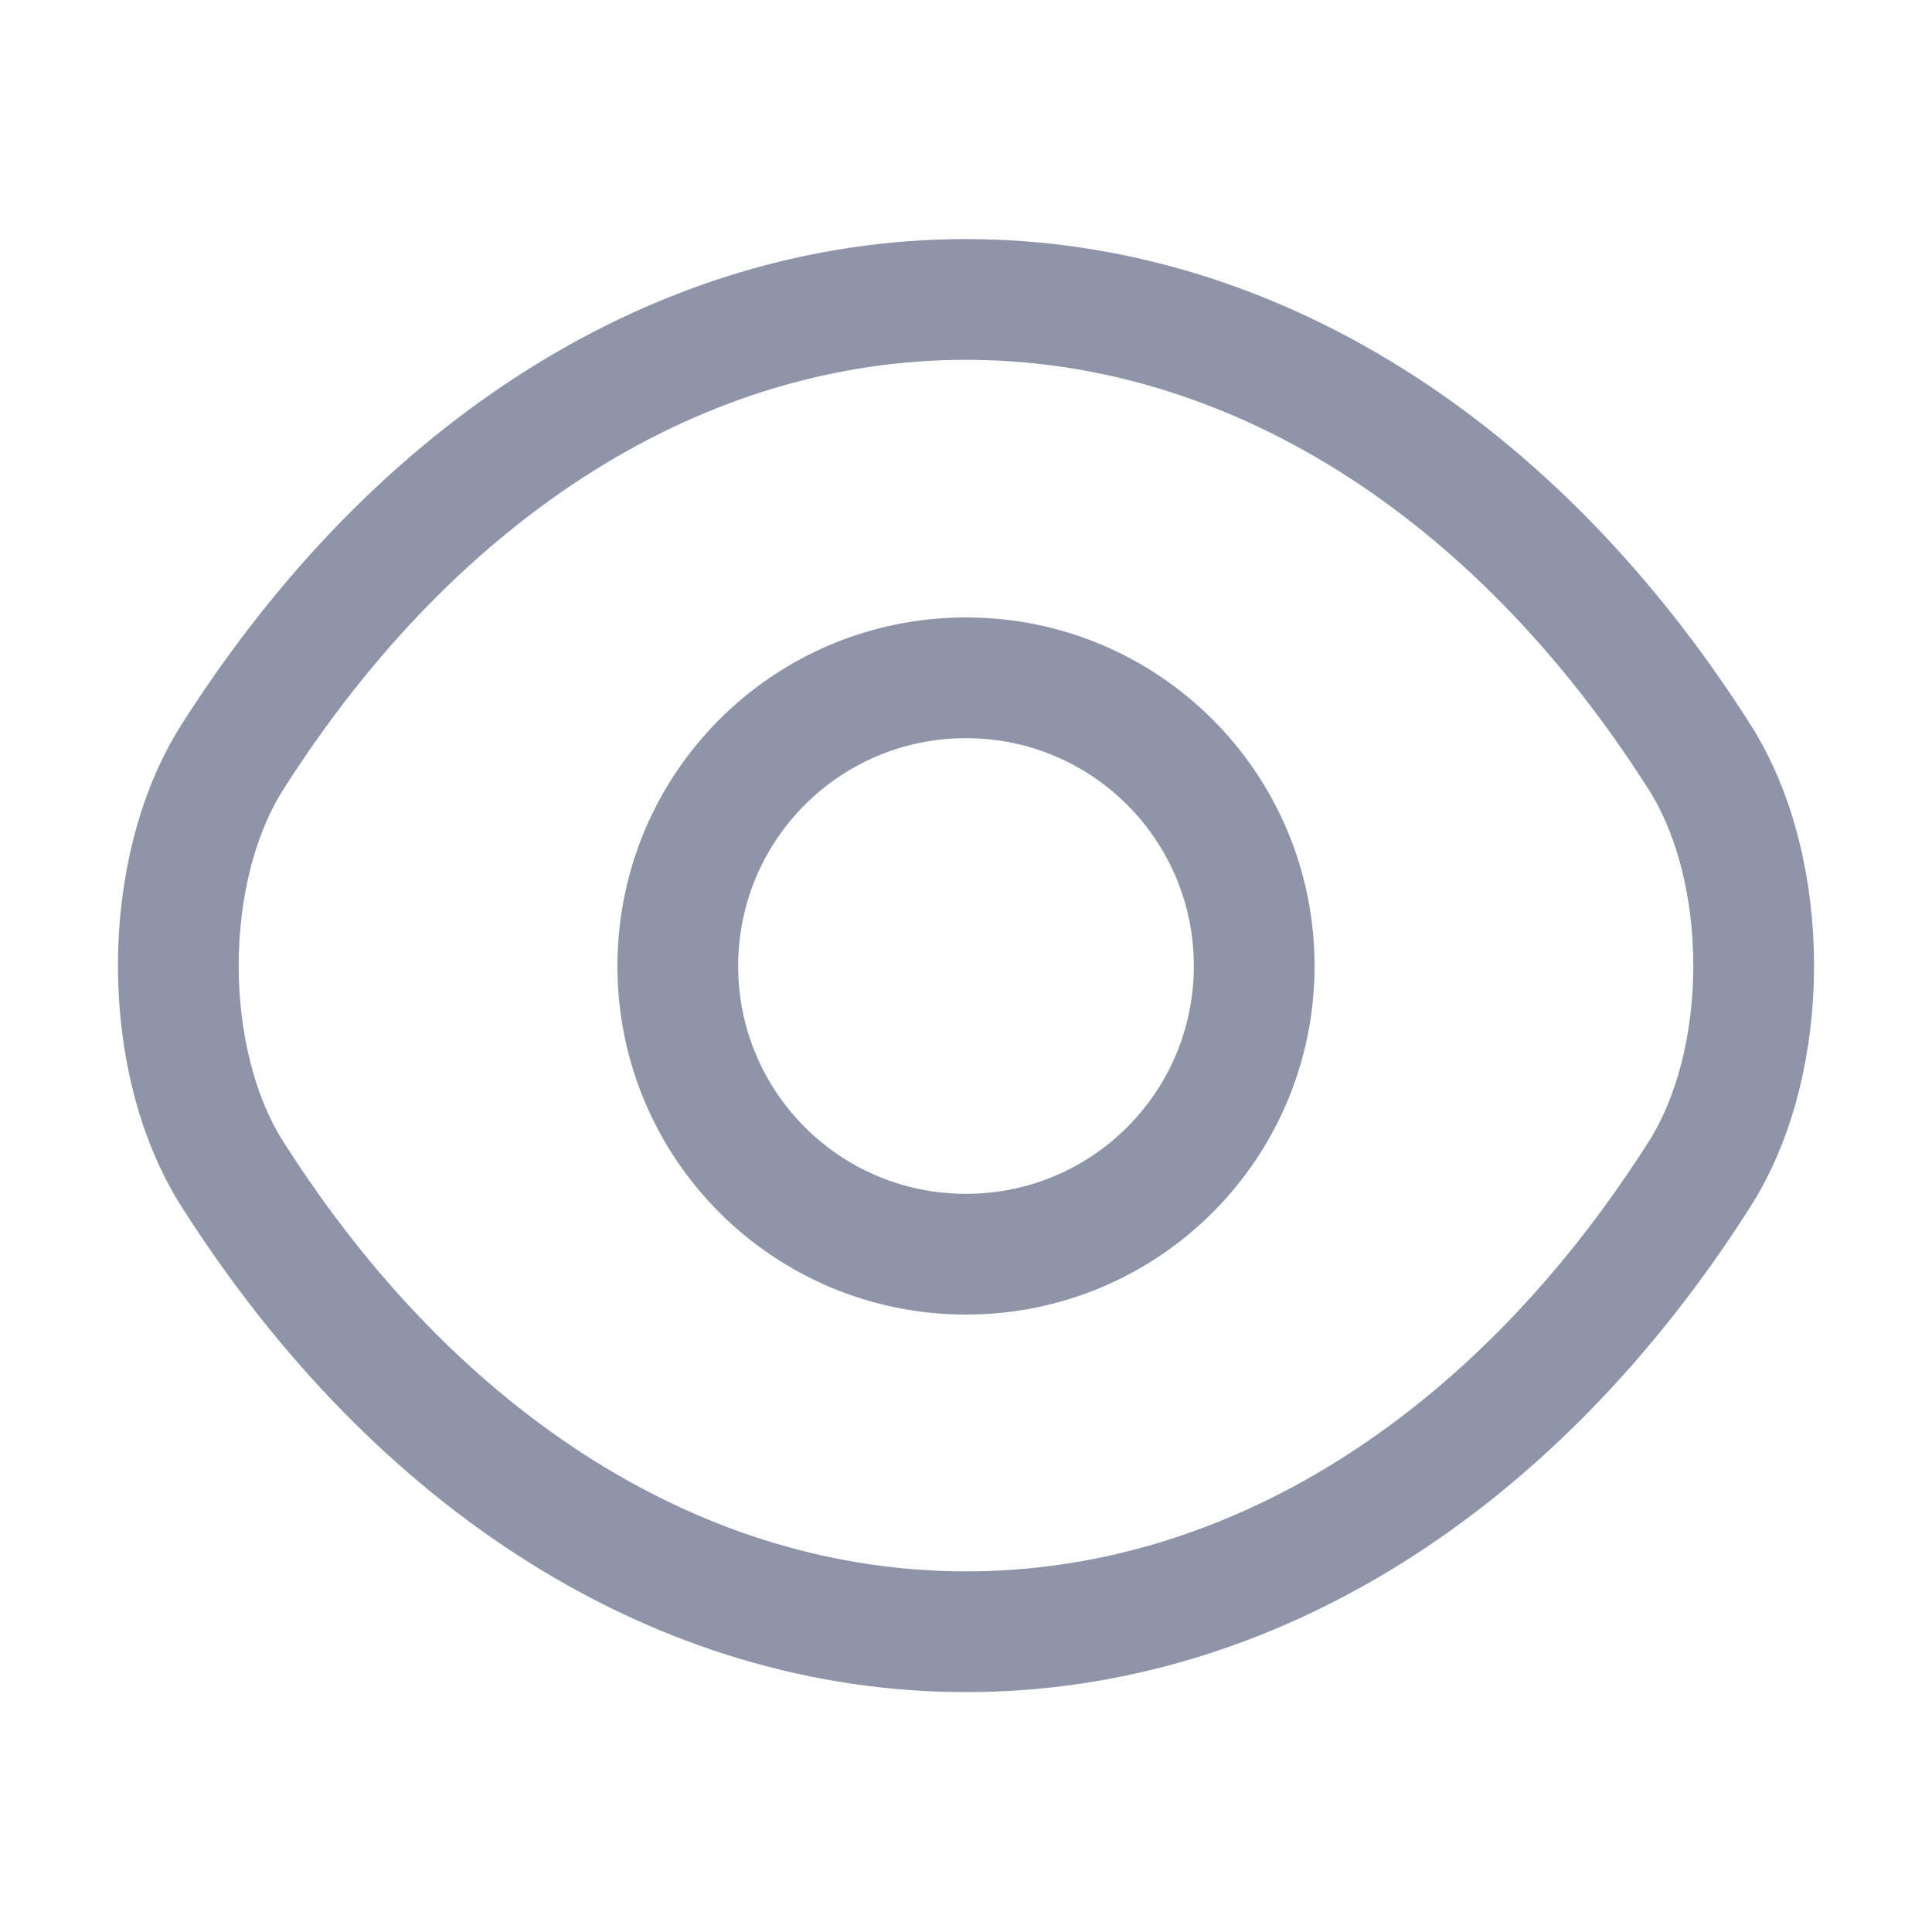
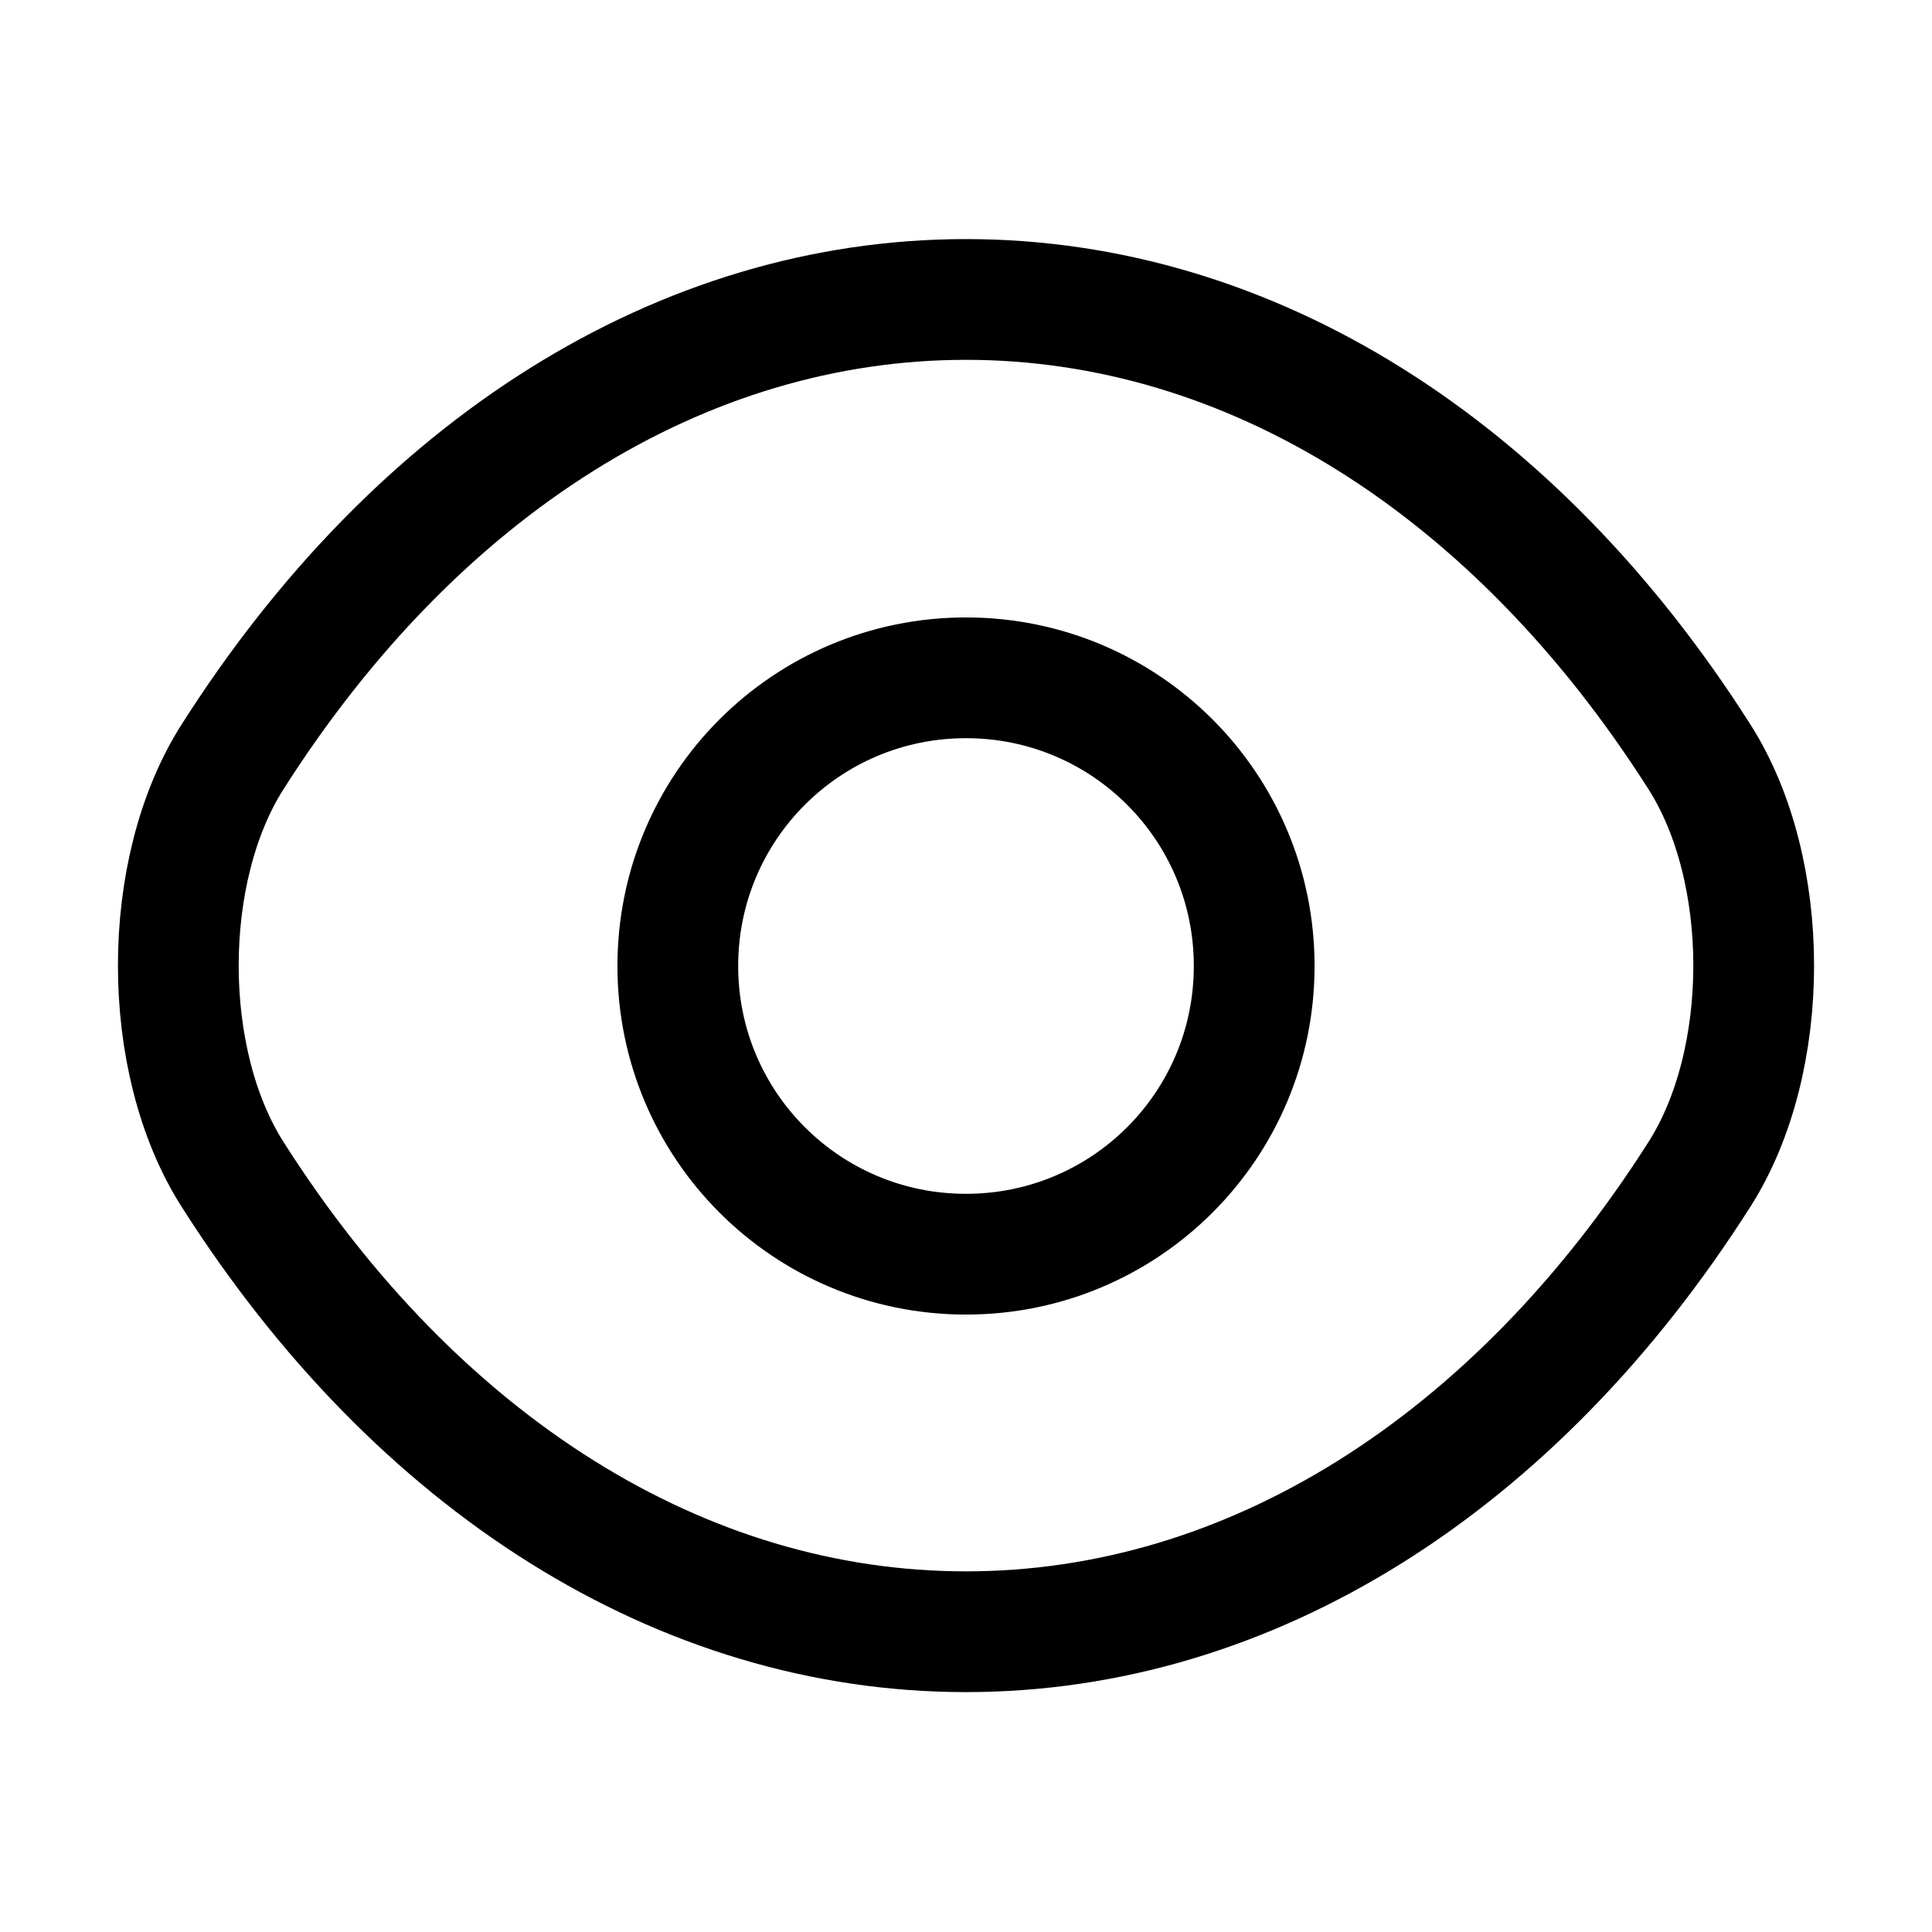
<svg xmlns="http://www.w3.org/2000/svg" width="24" height="24" viewBox="0 0 24 24" fill="none">
-   <path d="M15.58 12C15.58 13.98 13.98 15.58 12 15.58C10.02 15.58 8.42 13.98 8.42 12C8.42 10.02 10.02 8.42 12 8.42C13.98 8.42 15.58 10.02 15.58 12Z" stroke="#8E95A9" stroke-width="1.5" stroke-linecap="round" stroke-linejoin="round" />
-   <path d="M12 20.27C15.53 20.27 18.82 18.19 21.11 14.59C22.01 13.18 22.01 10.81 21.11 9.4C18.82 5.8 15.53 3.72 12 3.72C8.47 3.72 5.18 5.8 2.89 9.4C1.99 10.81 1.99 13.18 2.89 14.59C5.18 18.19 8.47 20.27 12 20.27Z" stroke="#8E95A9" stroke-width="1.5" stroke-linecap="round" stroke-linejoin="round" />
+   <path d="M15.58 12C15.58 13.98 13.98 15.58 12 15.58C10.02 15.58 8.42 13.98 8.42 12C8.42 10.02 10.02 8.42 12 8.42C13.98 8.42 15.58 10.02 15.58 12Z" stroke="currentColor" stroke-width="1.5" stroke-linecap="round" stroke-linejoin="round" />
+   <path d="M12 20.27C15.53 20.27 18.82 18.19 21.11 14.59C22.01 13.18 22.01 10.81 21.11 9.4C18.82 5.8 15.53 3.72 12 3.72C8.47 3.72 5.18 5.8 2.89 9.4C1.99 10.81 1.99 13.18 2.89 14.59C5.18 18.19 8.47 20.27 12 20.27Z" stroke="currentColor" stroke-width="1.5" stroke-linecap="round" stroke-linejoin="round" />
</svg>
